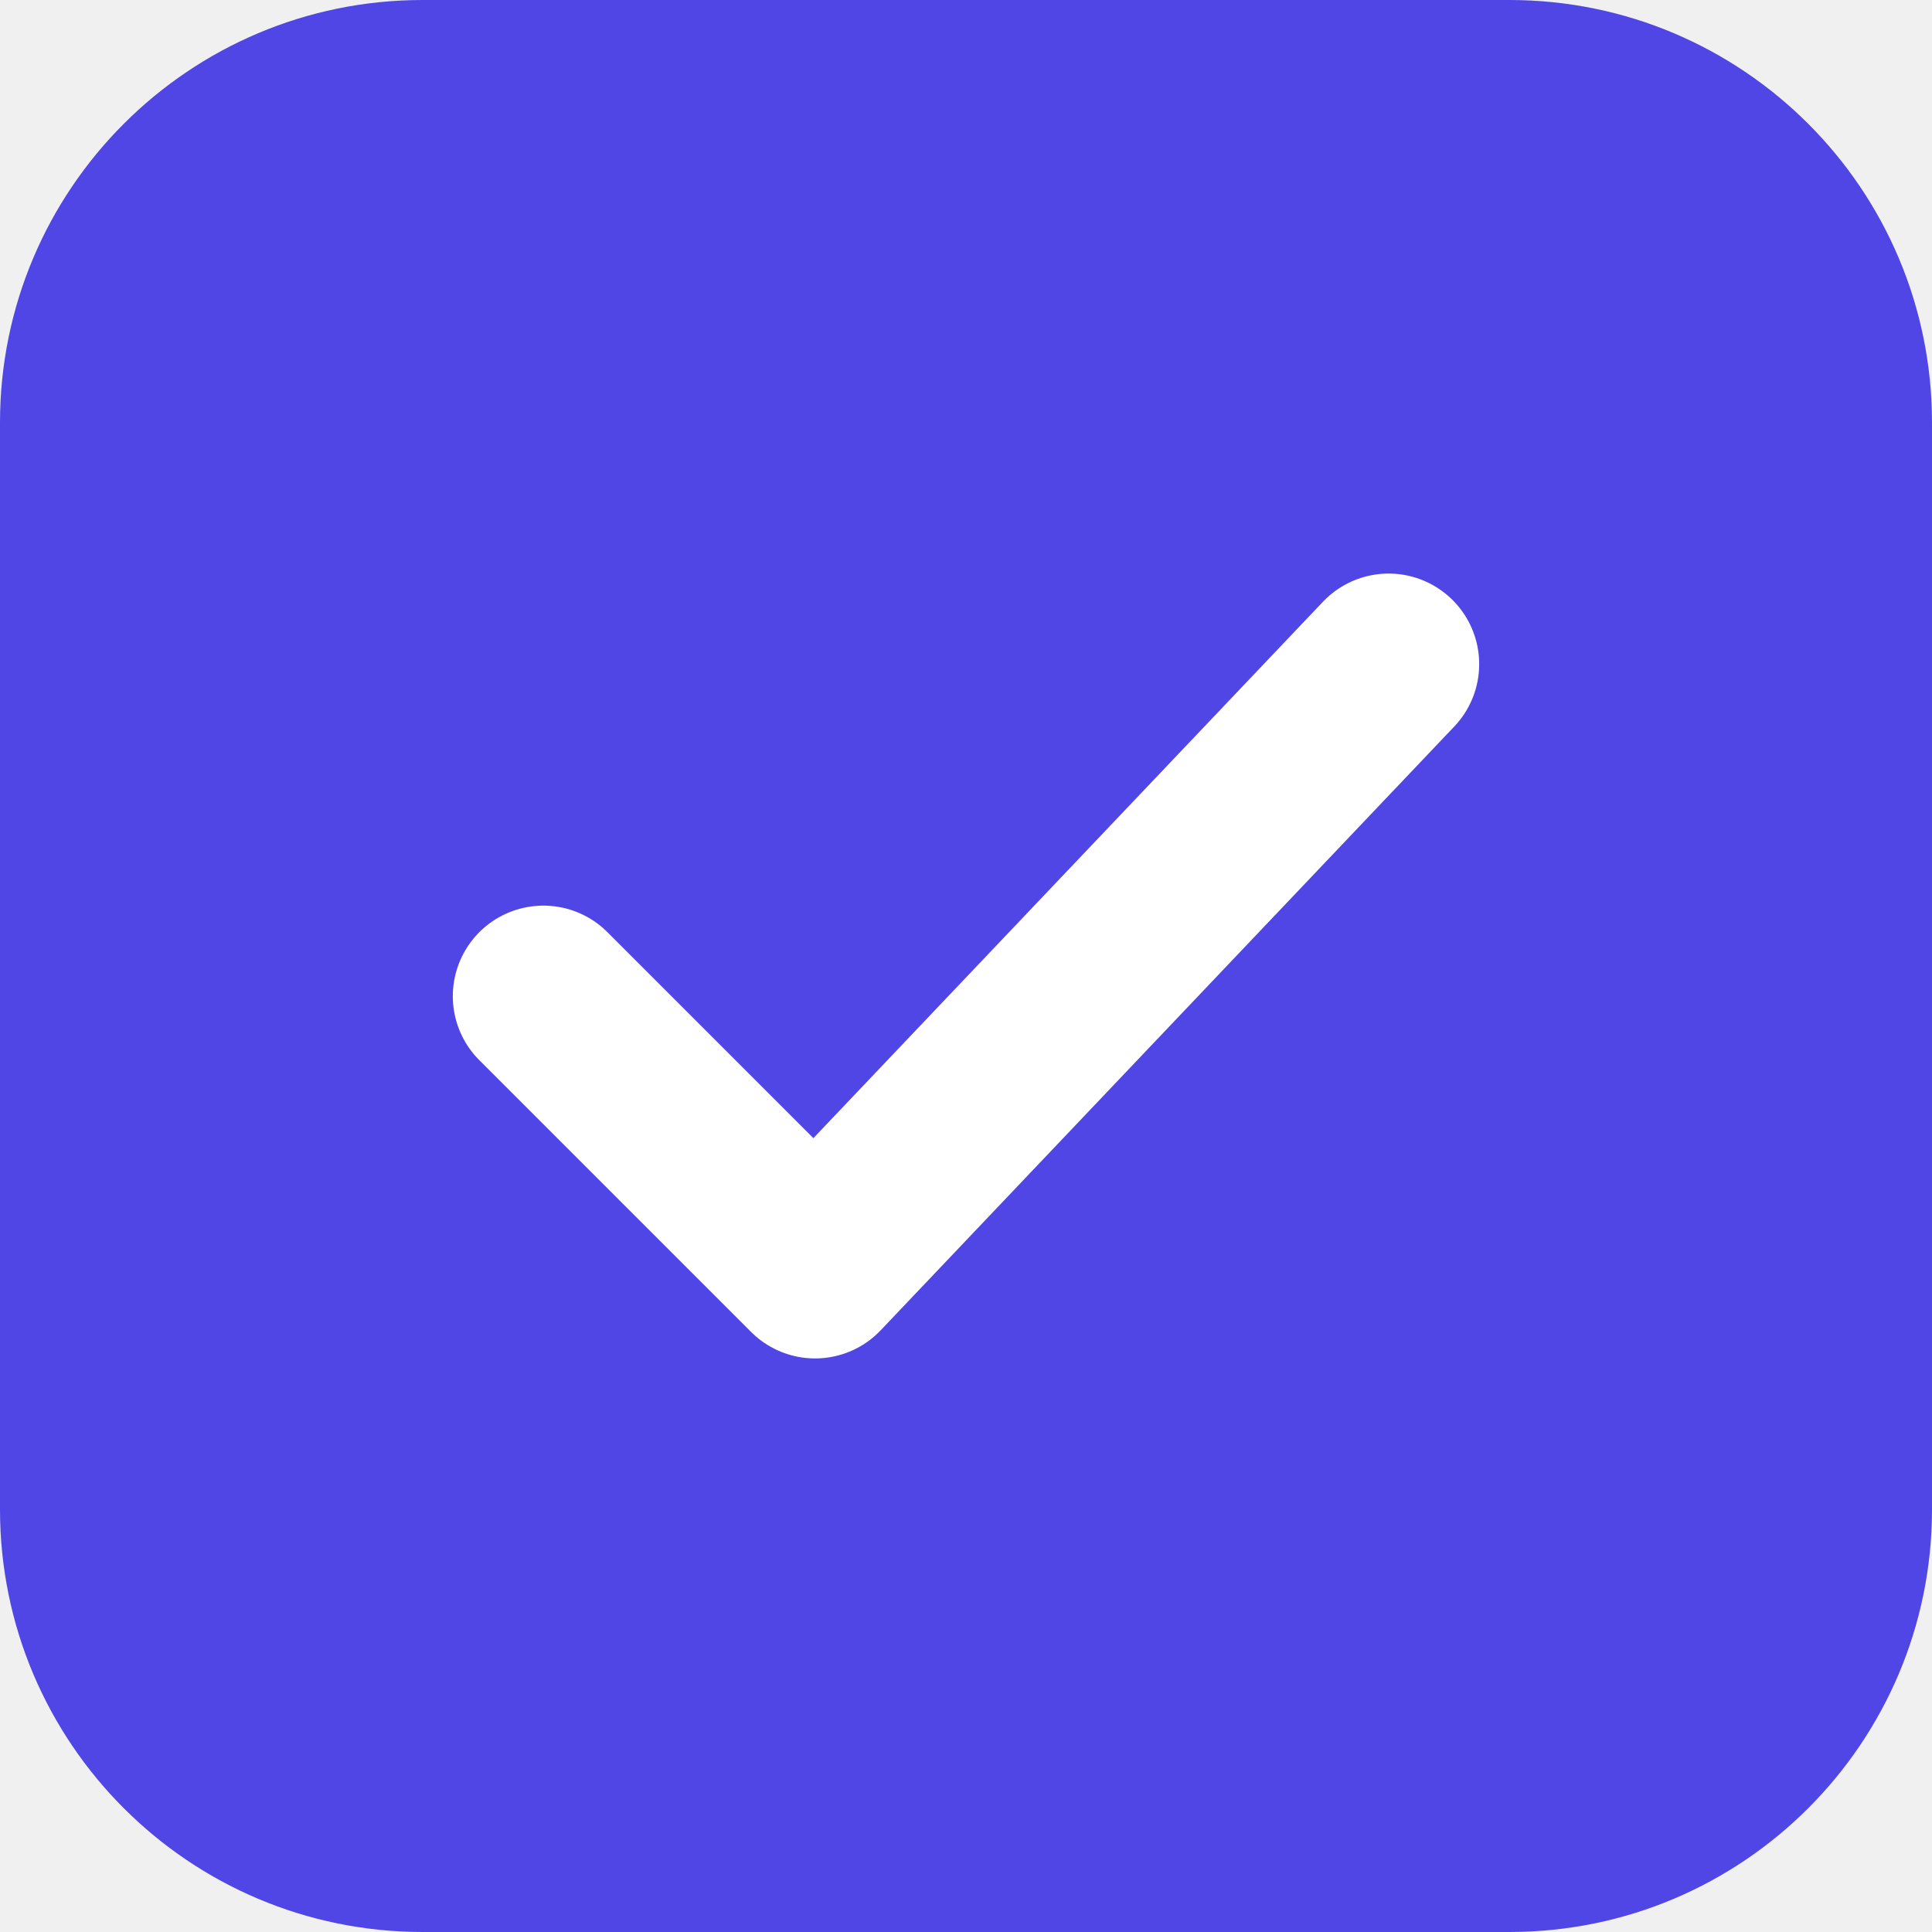
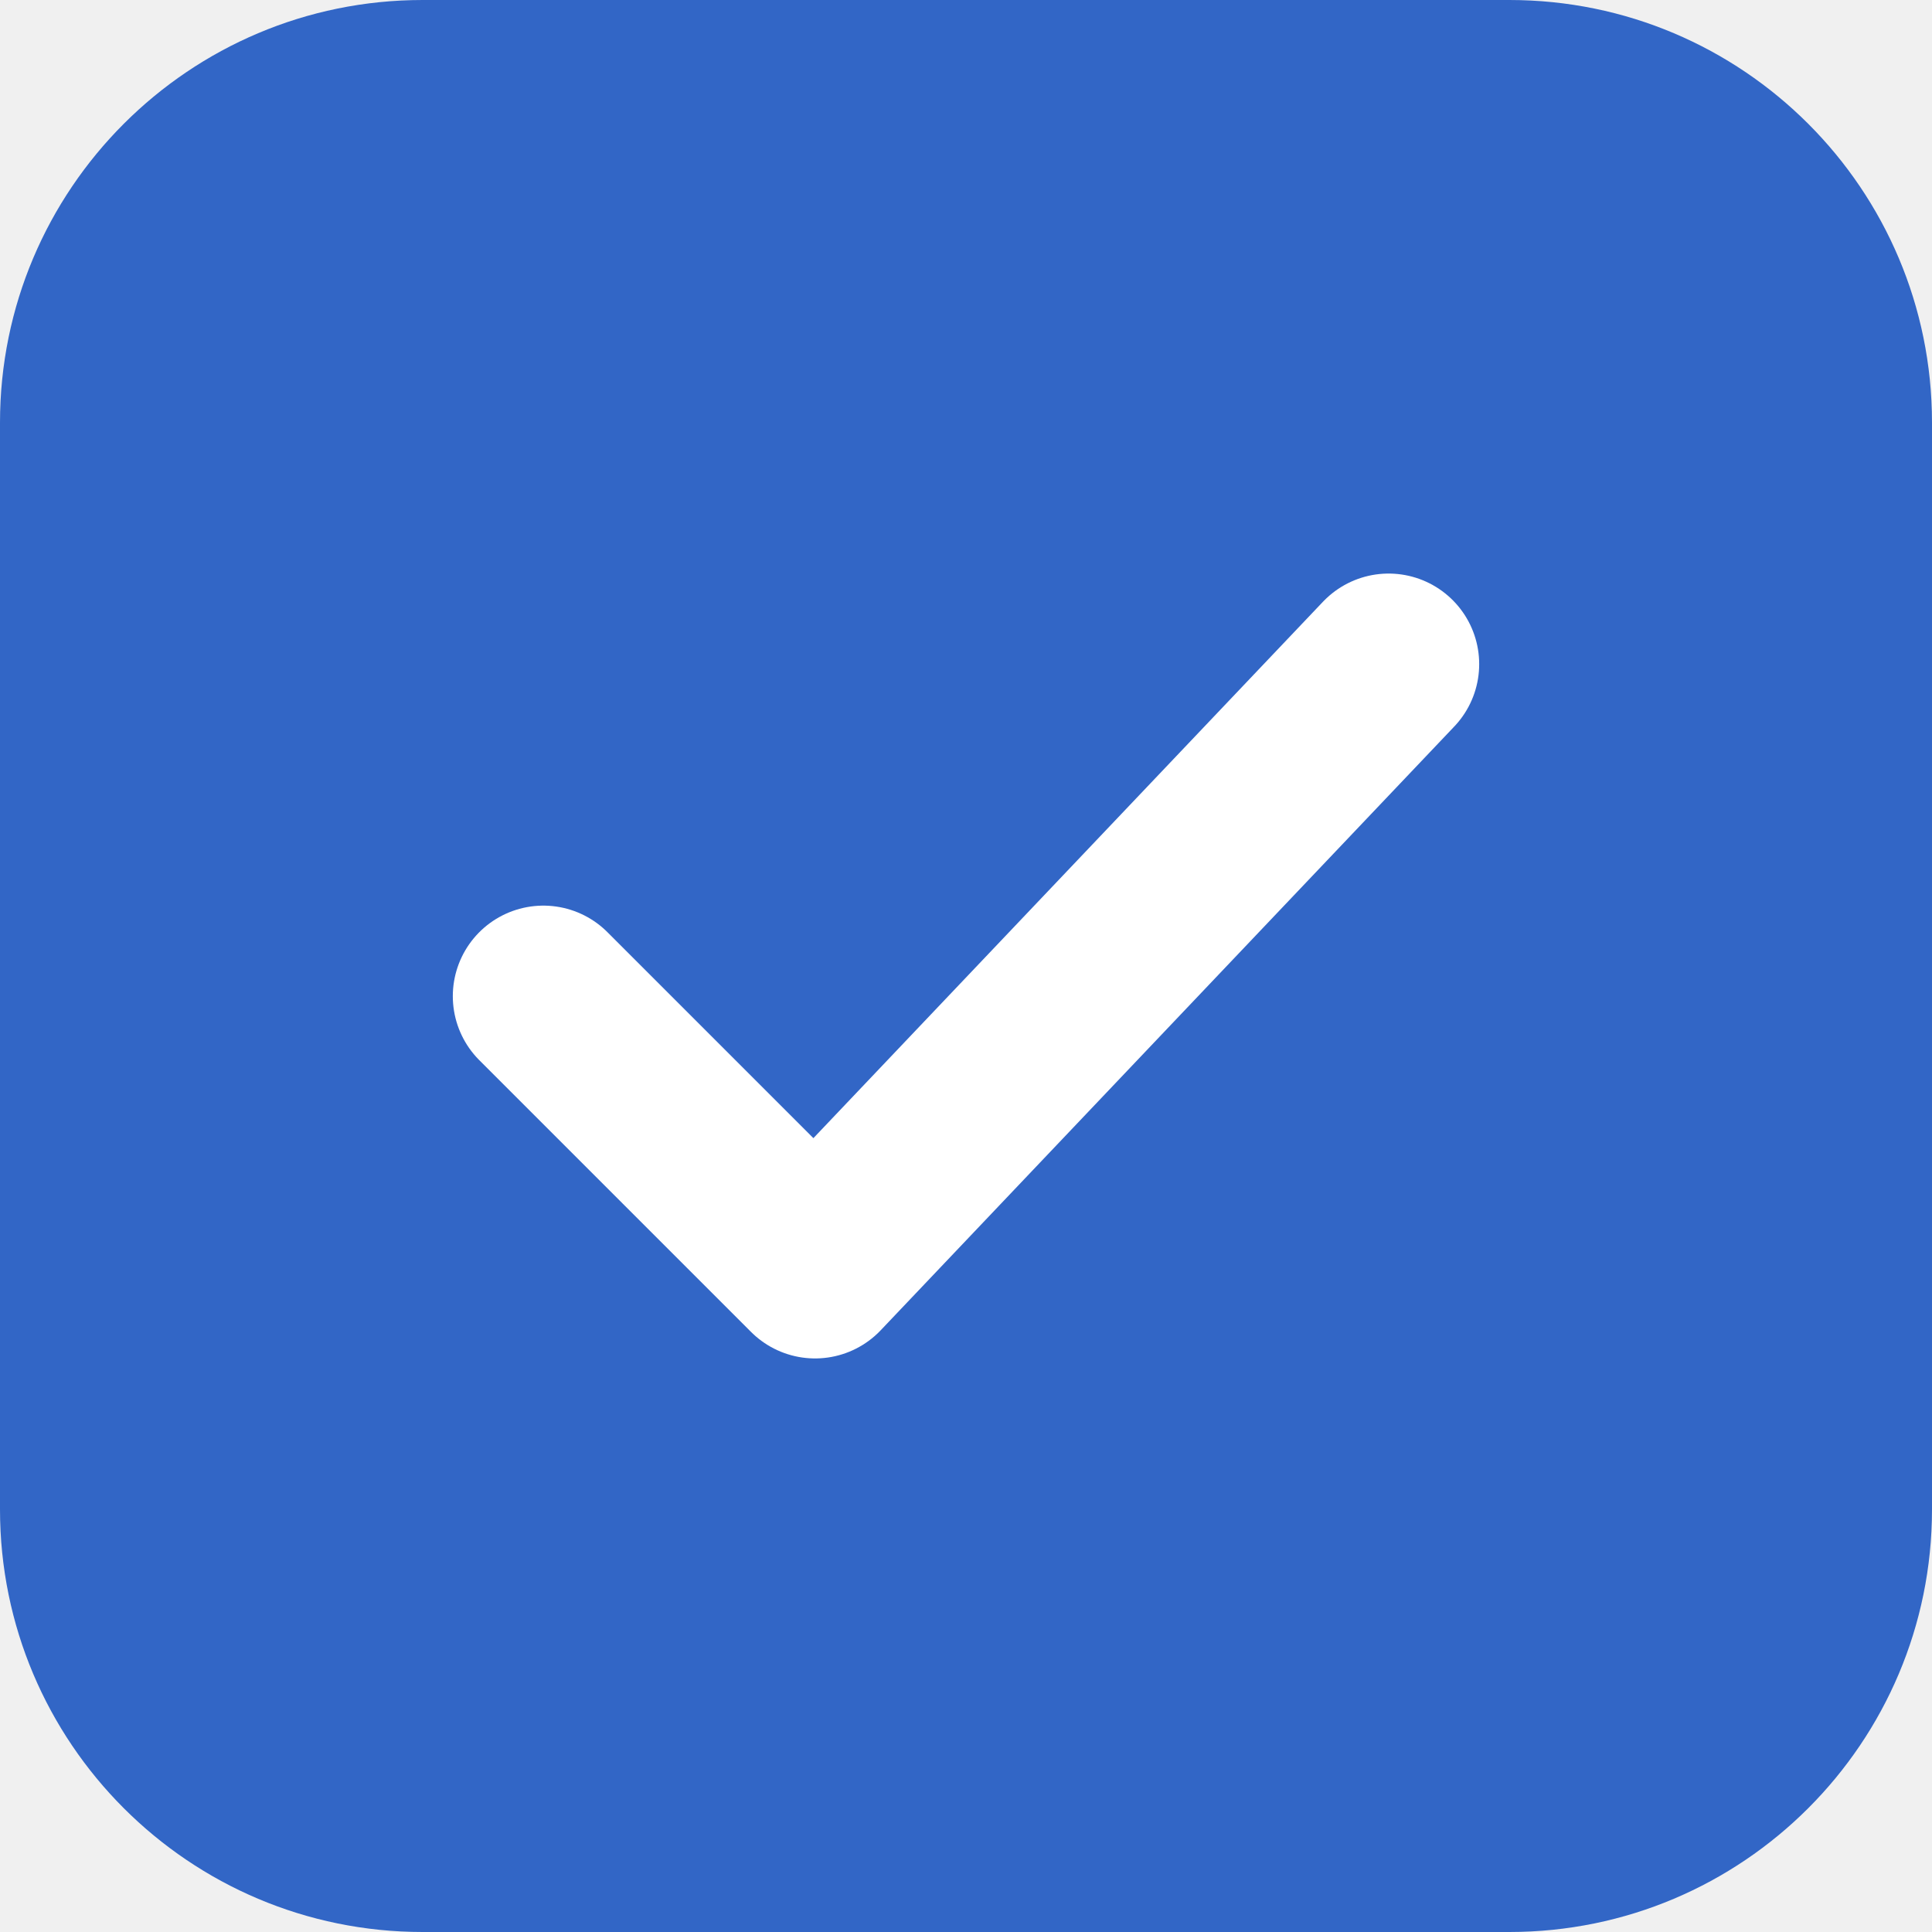
<svg xmlns="http://www.w3.org/2000/svg" viewBox="0 0 64 64">
-   <rect width="64" height="64" rx="14" fill="#4f46e5" />
+   <rect width="64" height="64" rx="14" fill="#3266c6" />
  <path d="M18 33l9 9 19-20" fill="none" stroke="#fff" stroke-width="6" stroke-linecap="round" stroke-linejoin="round" />
</svg>
